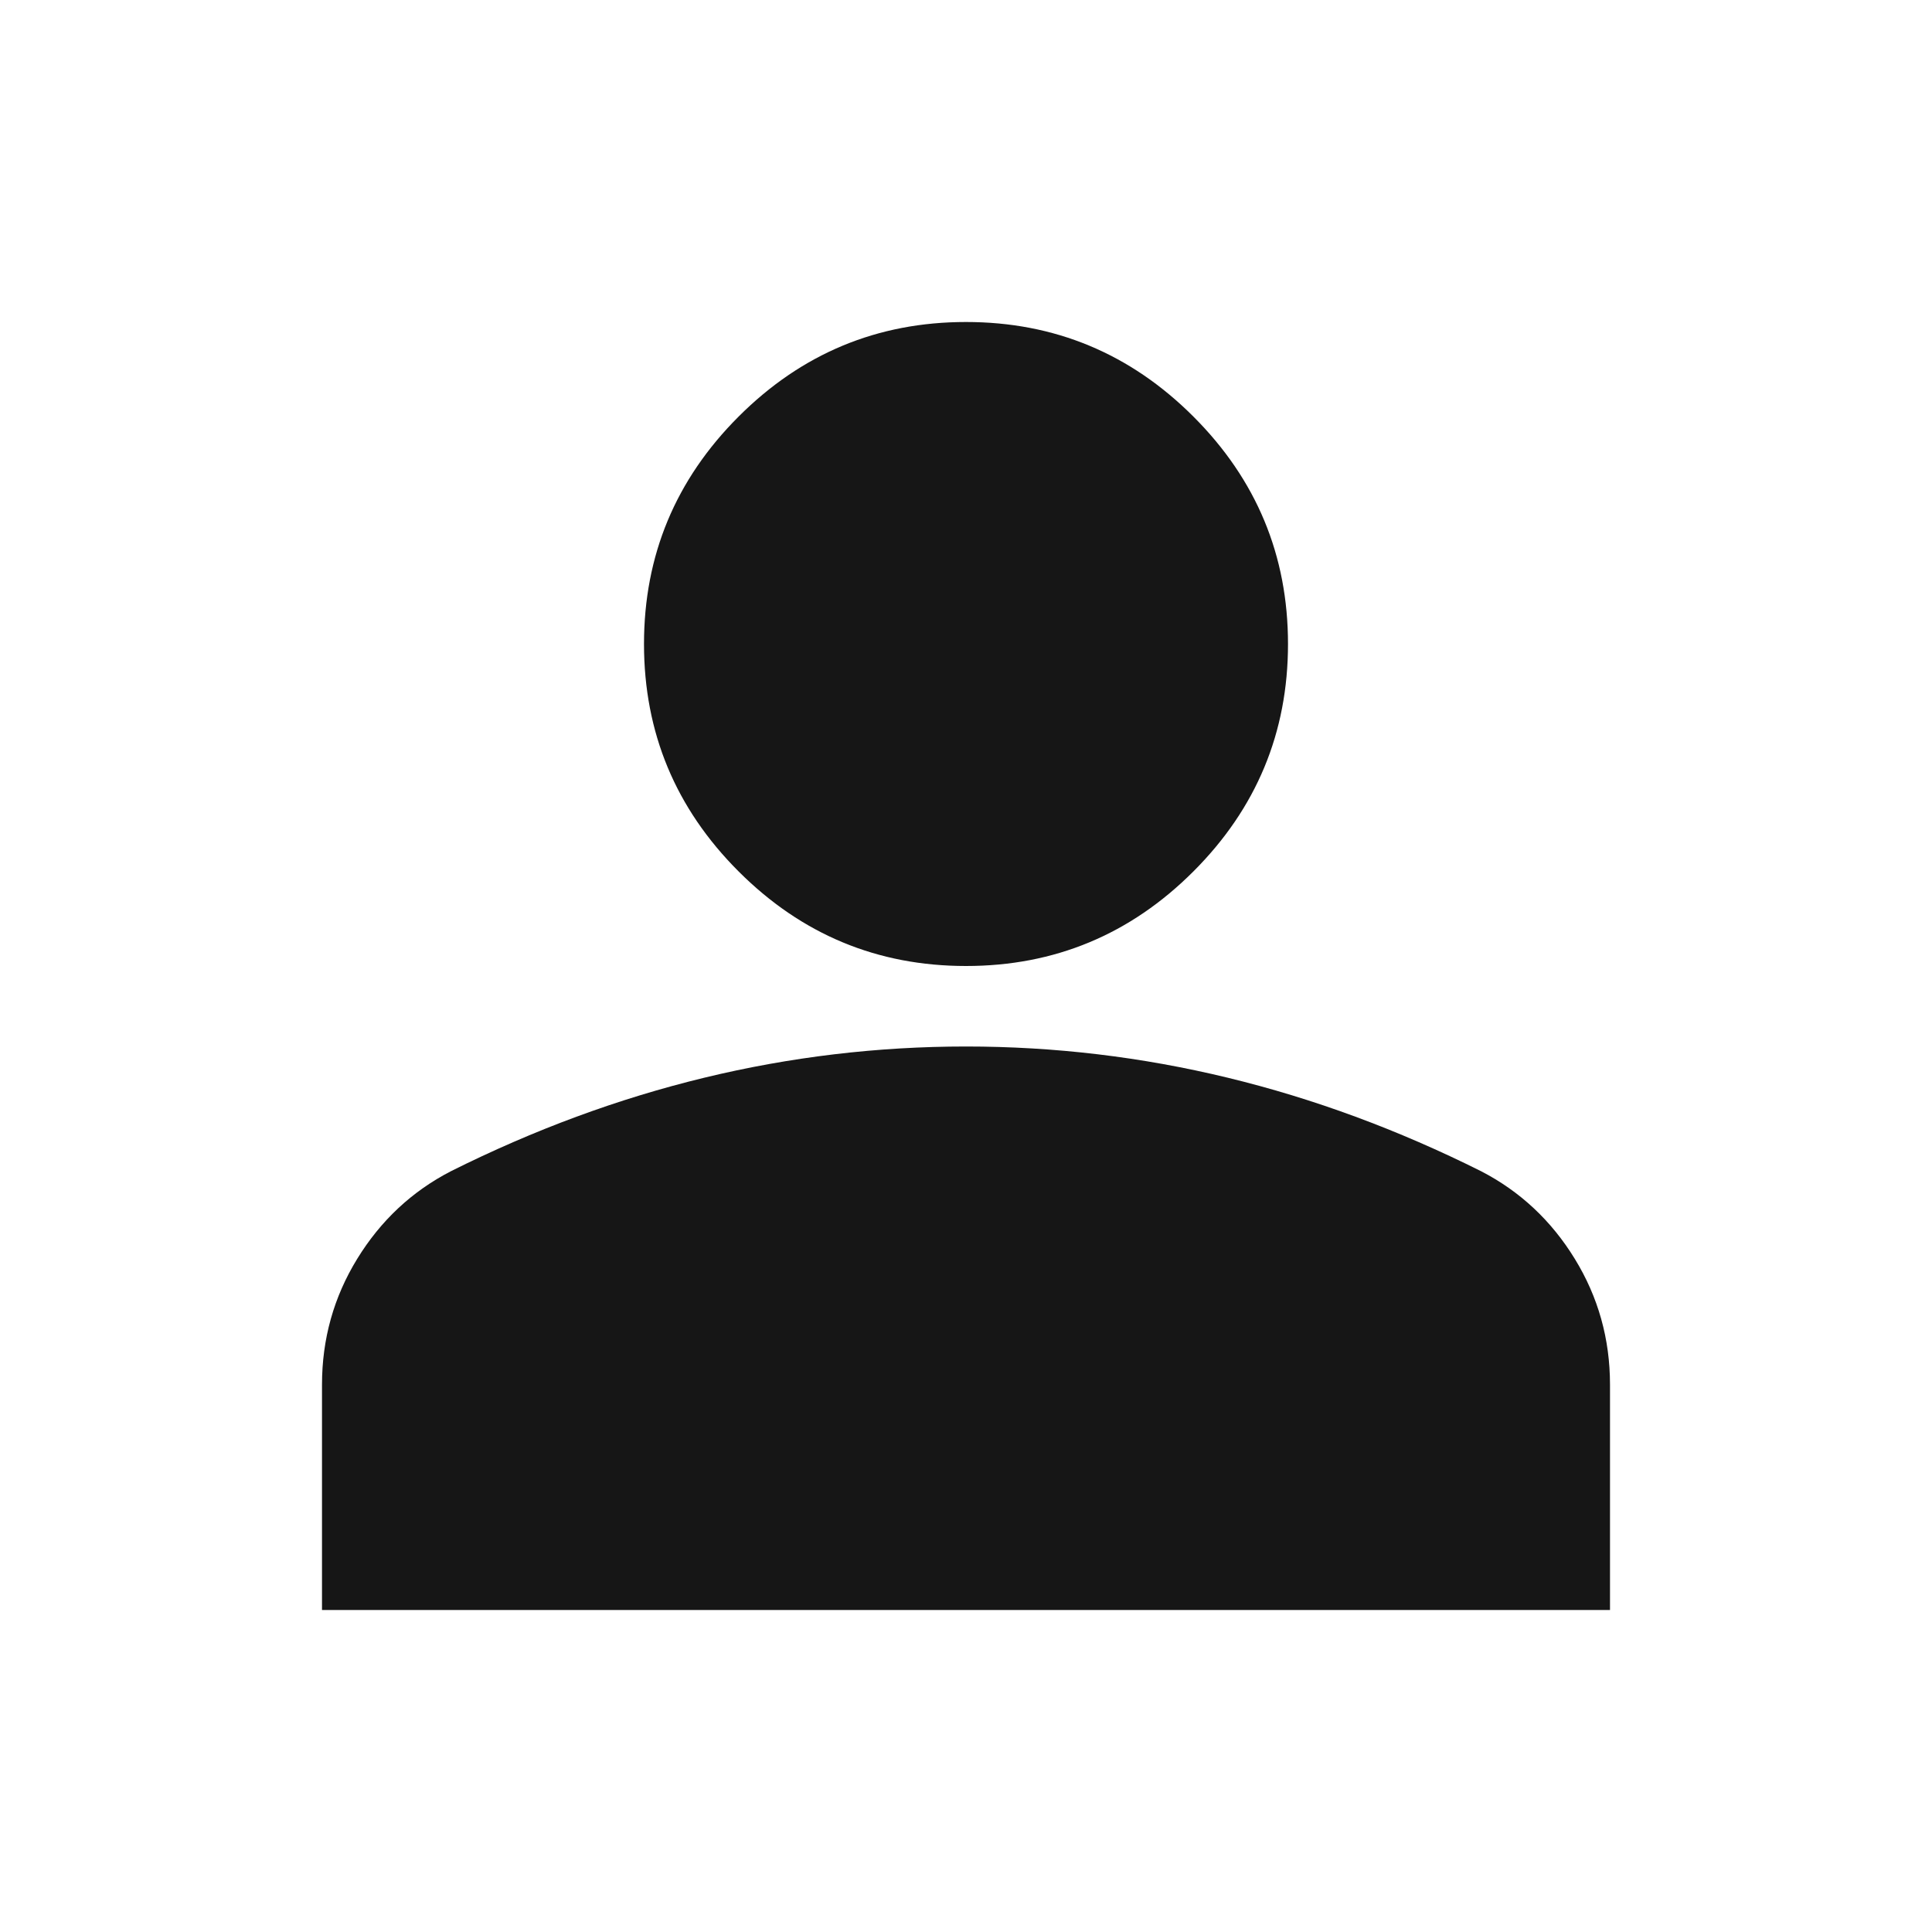
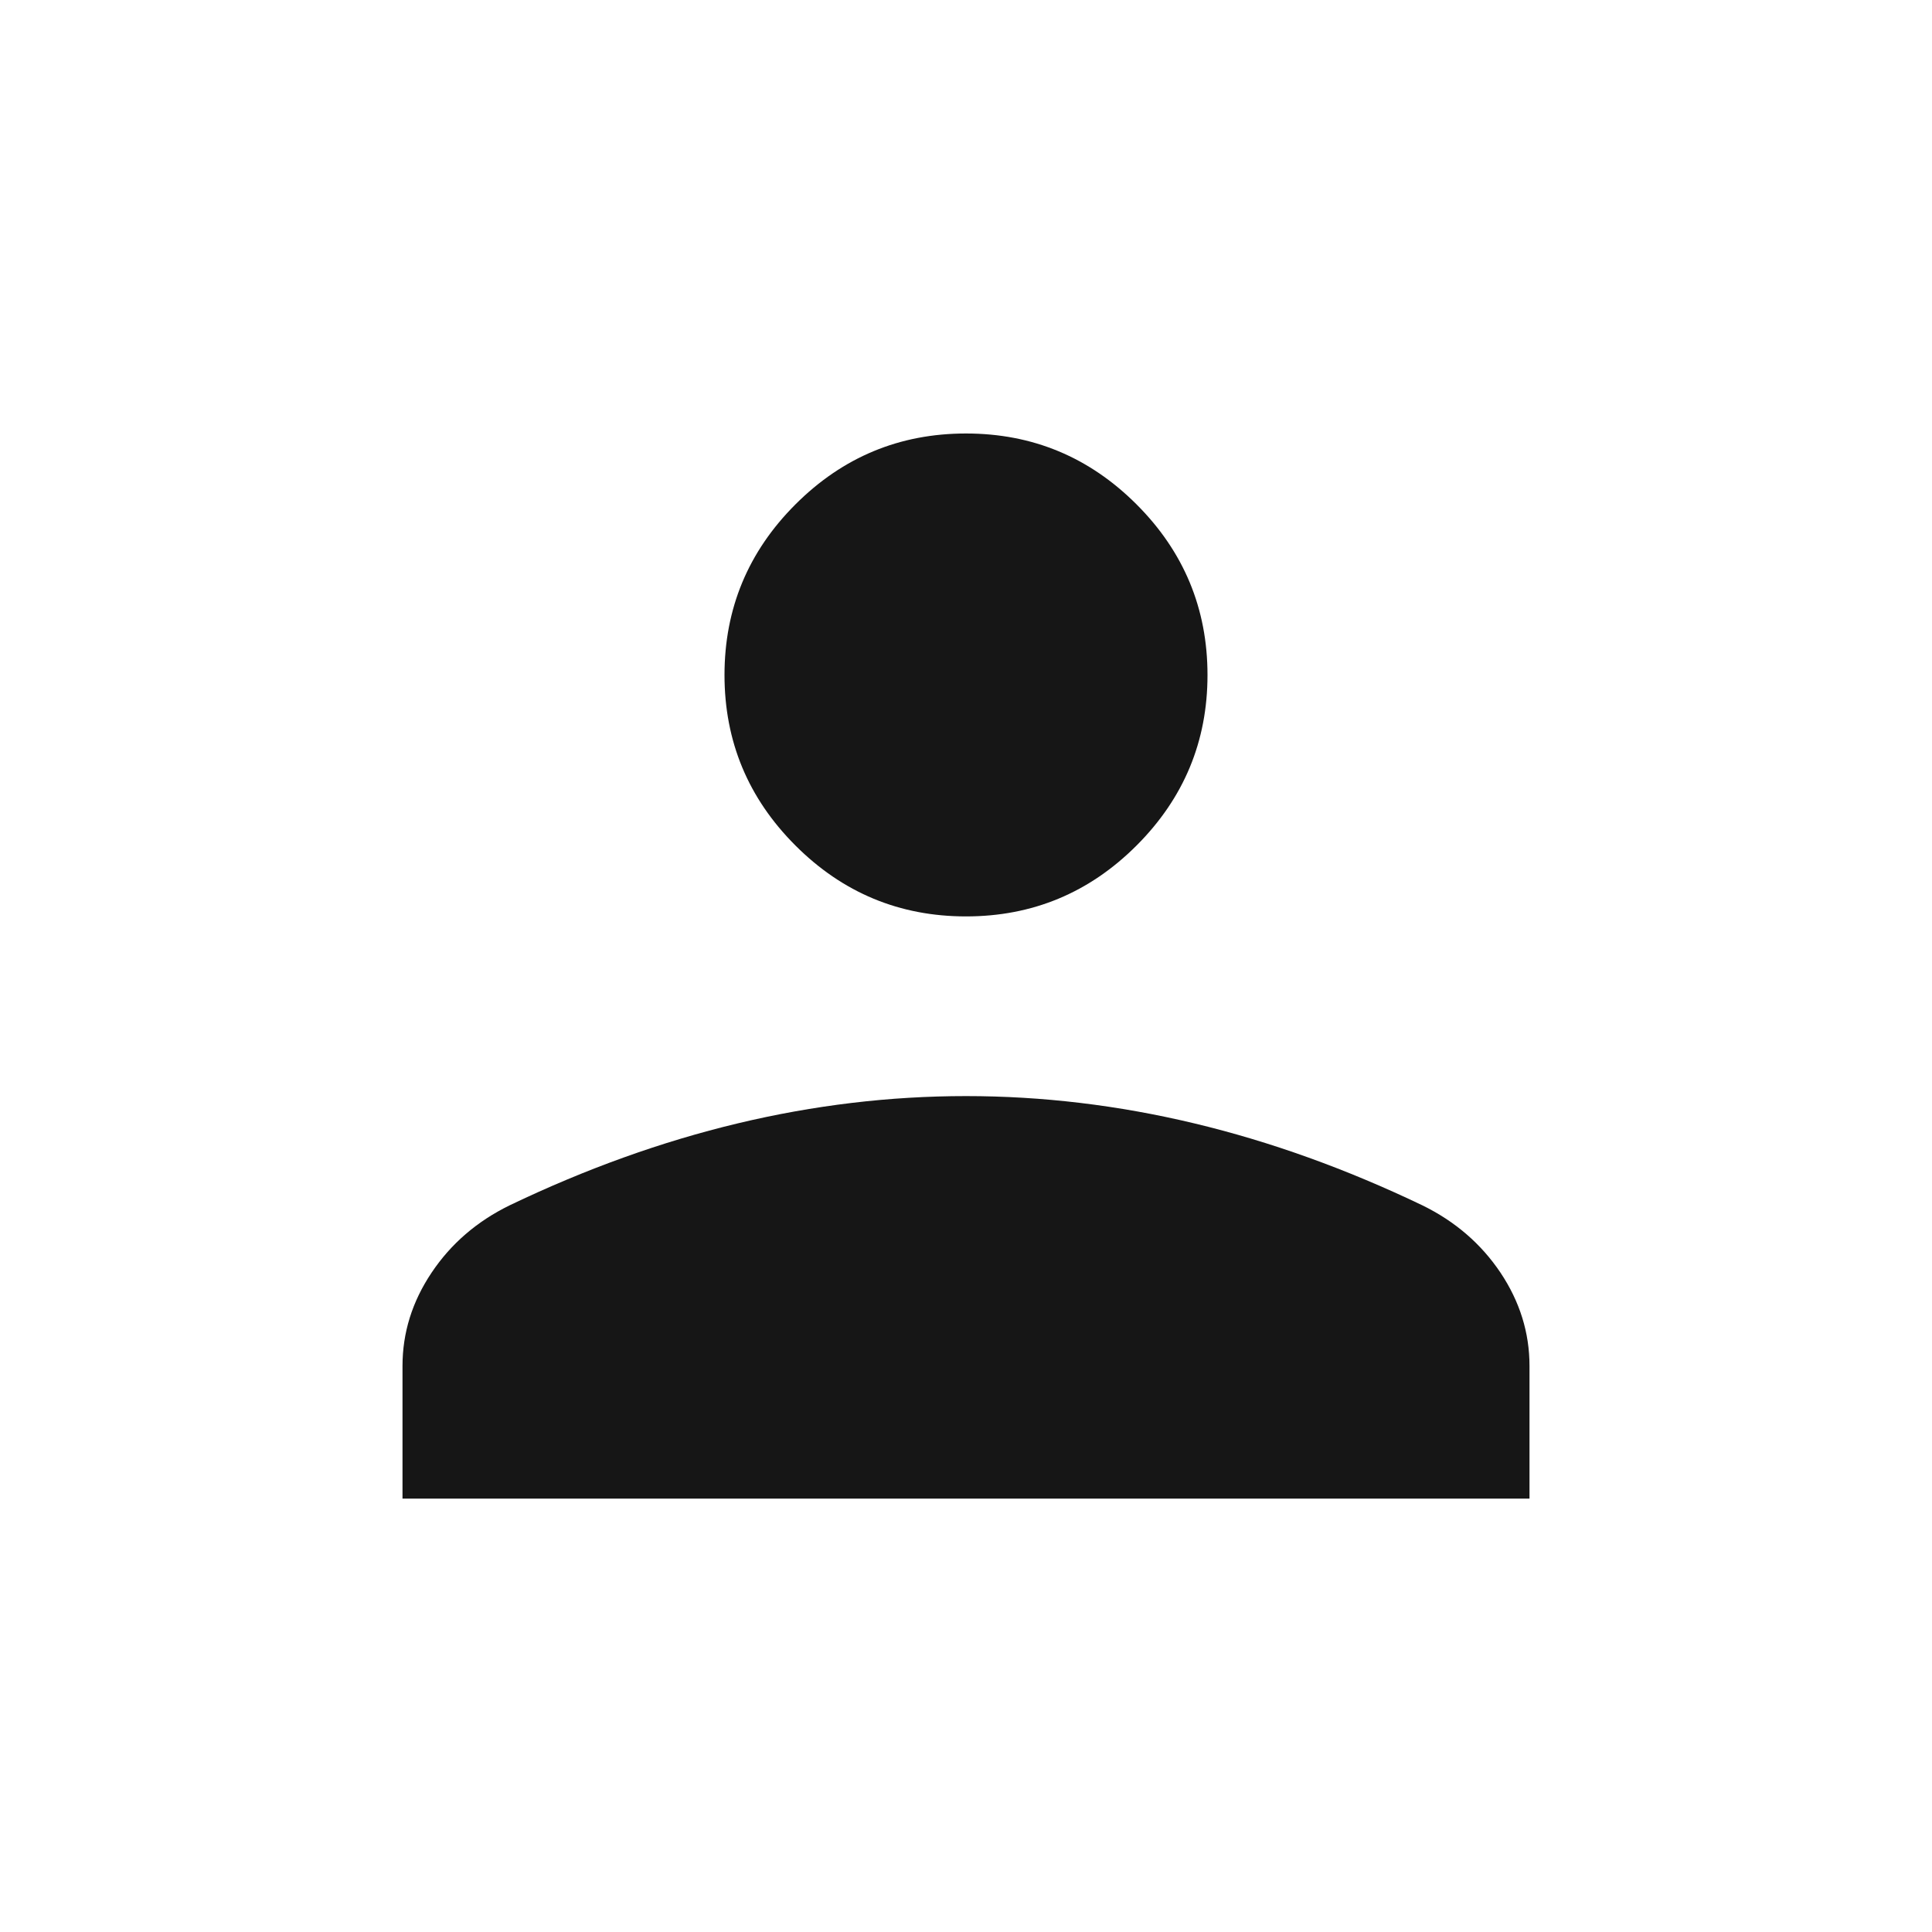
- <svg xmlns="http://www.w3.org/2000/svg" height="24px" viewBox="0 -960 960 960" width="24px" fill="#161616">
-   <path d="M480-480q-66 0-113-47t-47-113q0-66 47-113t113-47q66 0 113 47t47 113q0 66-47 113t-113 47ZM160-160v-112q0-34 17.5-62.5T224-378q62-31 126-46.5T480-440q66 0 130 15.5T736-378q29 15 46.5 43.5T800-272v112H160Z" />
+ <svg xmlns="http://www.w3.org/2000/svg" width="24" height="24" viewBox="0 0 24 24" fill="none">
+   <path d="M12 11.384C11.175 11.384 10.469 11.091 9.881 10.503C9.294 9.916 9 9.21 9 8.385C9 7.56 9.294 6.853 9.881 6.266C10.469 5.678 11.175 5.385 12 5.385C12.825 5.385 13.531 5.678 14.119 6.266C14.706 6.853 15 7.56 15 8.385C15 9.21 14.706 9.916 14.119 10.503C13.531 11.091 12.825 11.384 12 11.384ZM5 18.616V16.969C5 16.556 5.12 16.17 5.361 15.81C5.601 15.451 5.924 15.172 6.331 14.973C7.274 14.521 8.219 14.181 9.164 13.955C10.108 13.729 11.054 13.616 12 13.616C12.946 13.616 13.892 13.729 14.836 13.955C15.781 14.181 16.726 14.521 17.669 14.973C18.076 15.172 18.399 15.451 18.64 15.81C18.88 16.17 19 16.556 19 16.969V18.616H5Z" fill="#161616" />
</svg>
